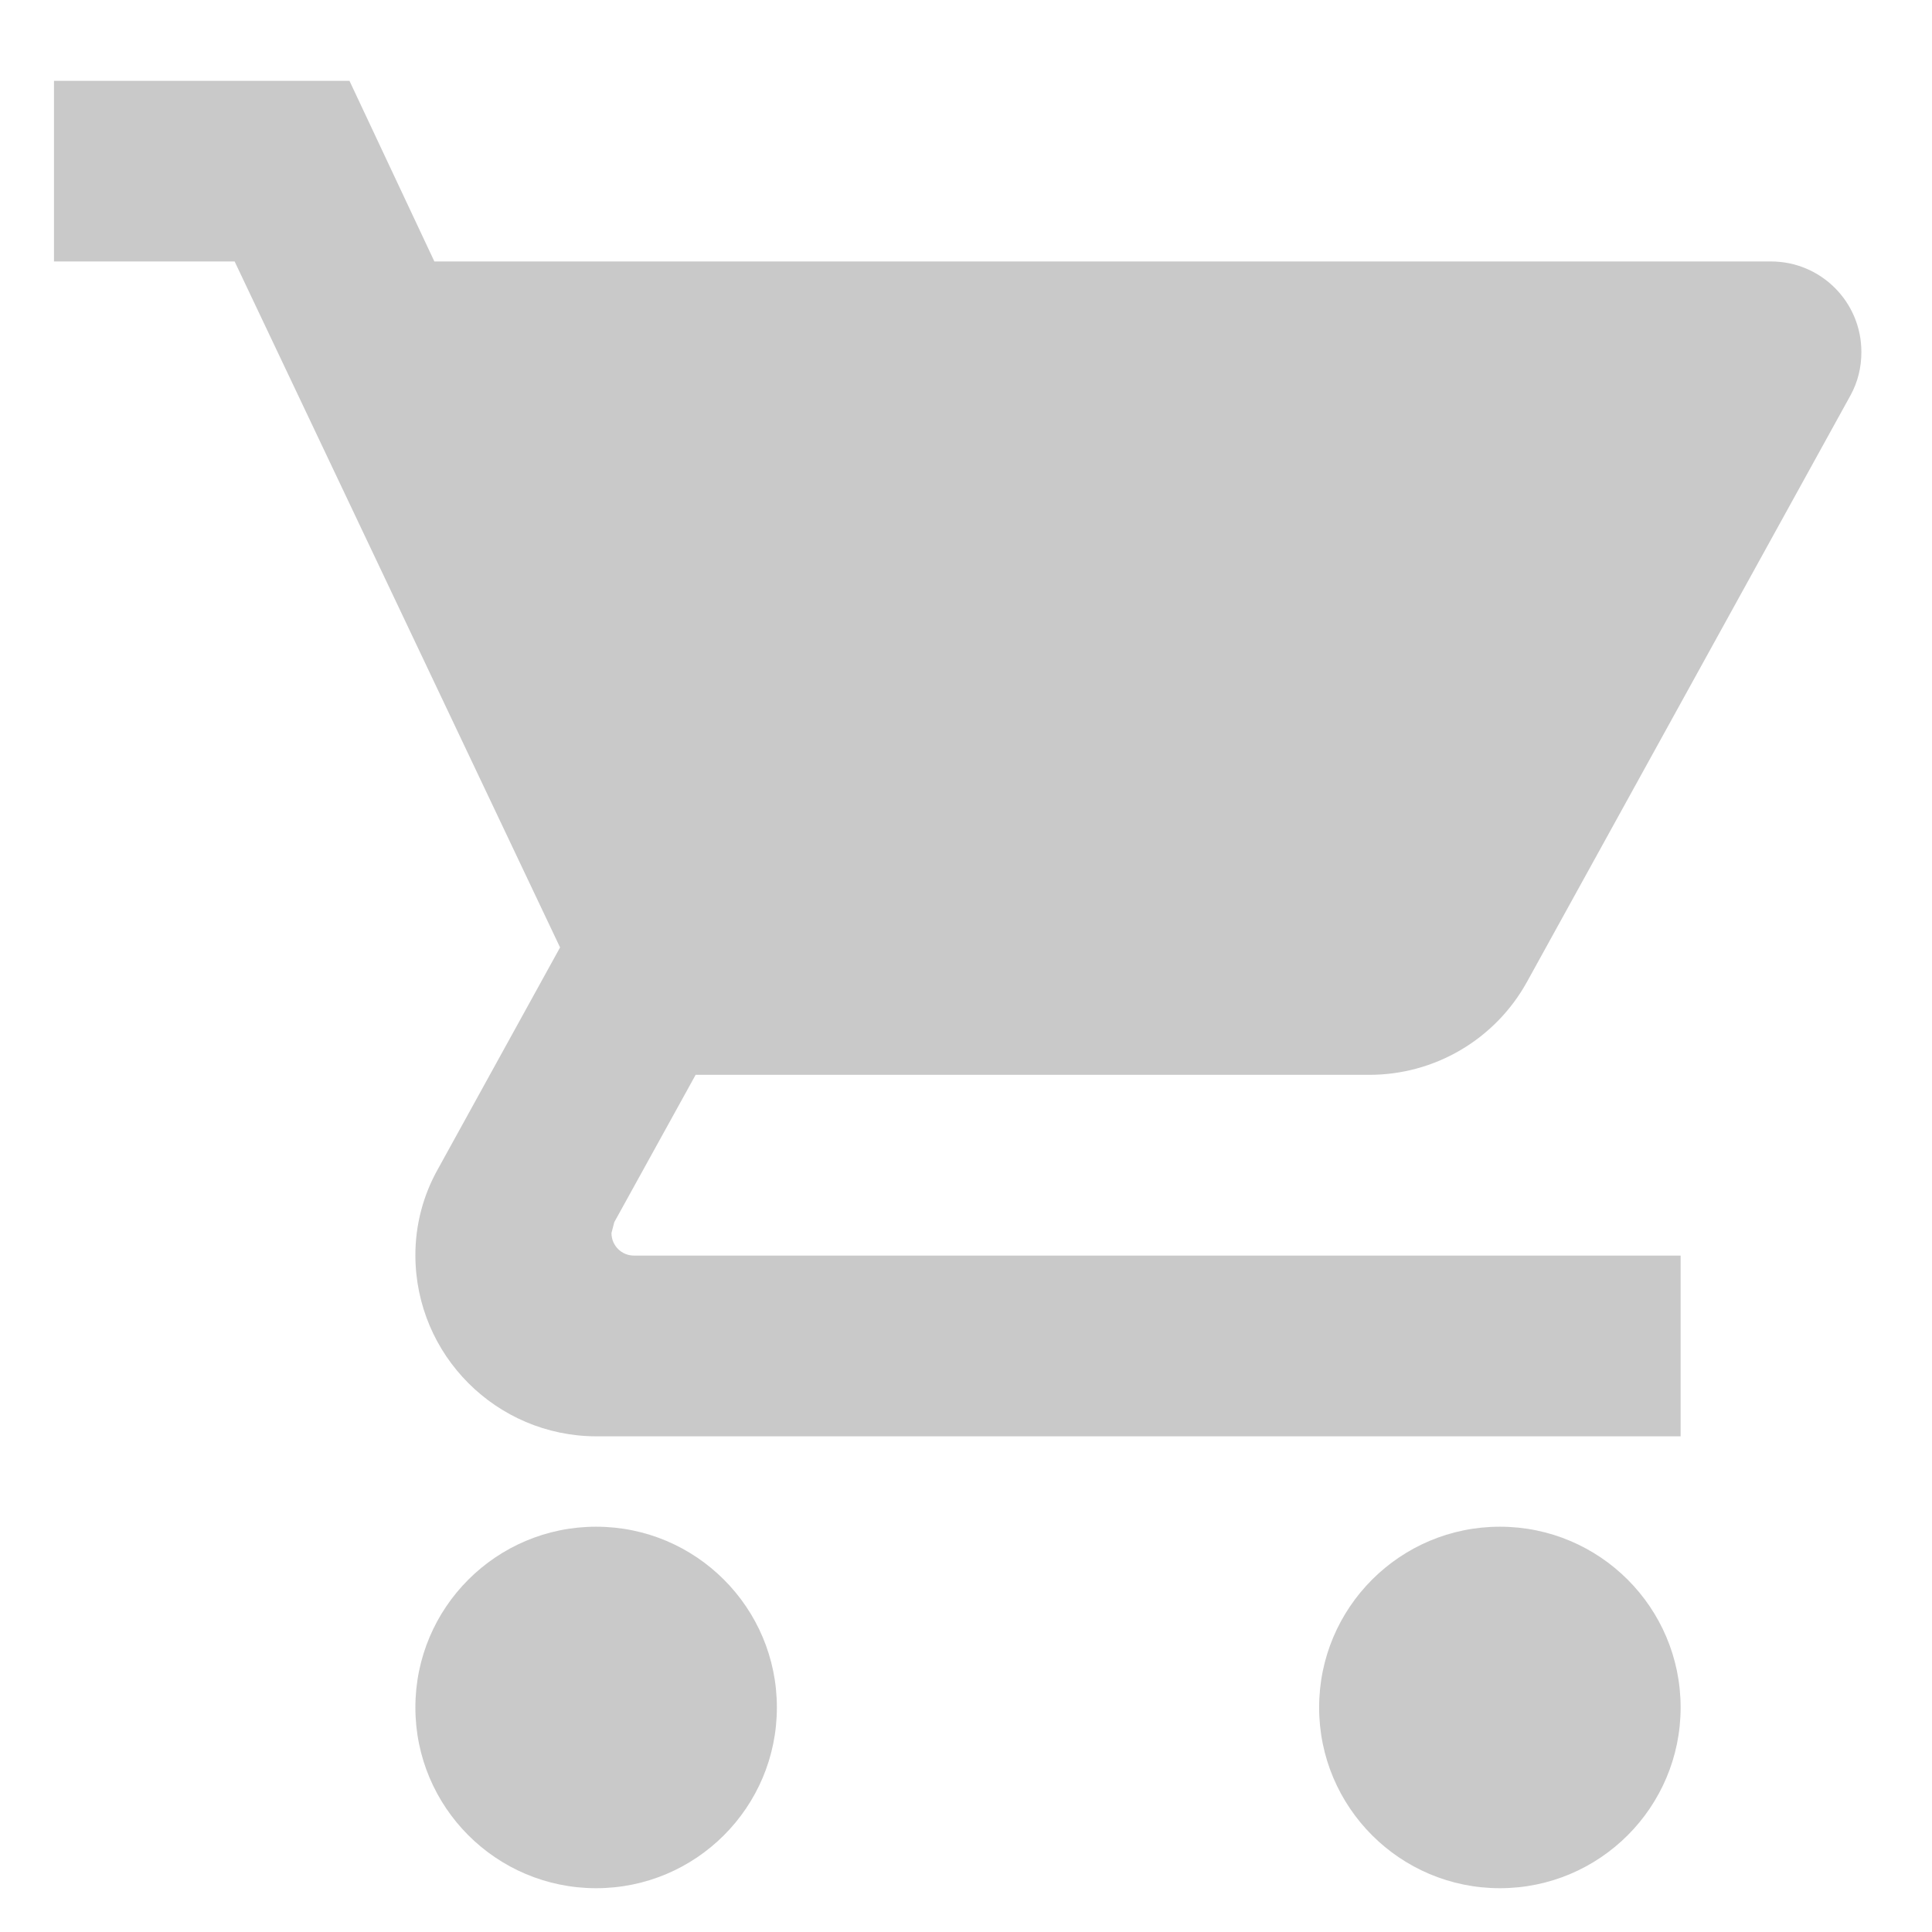
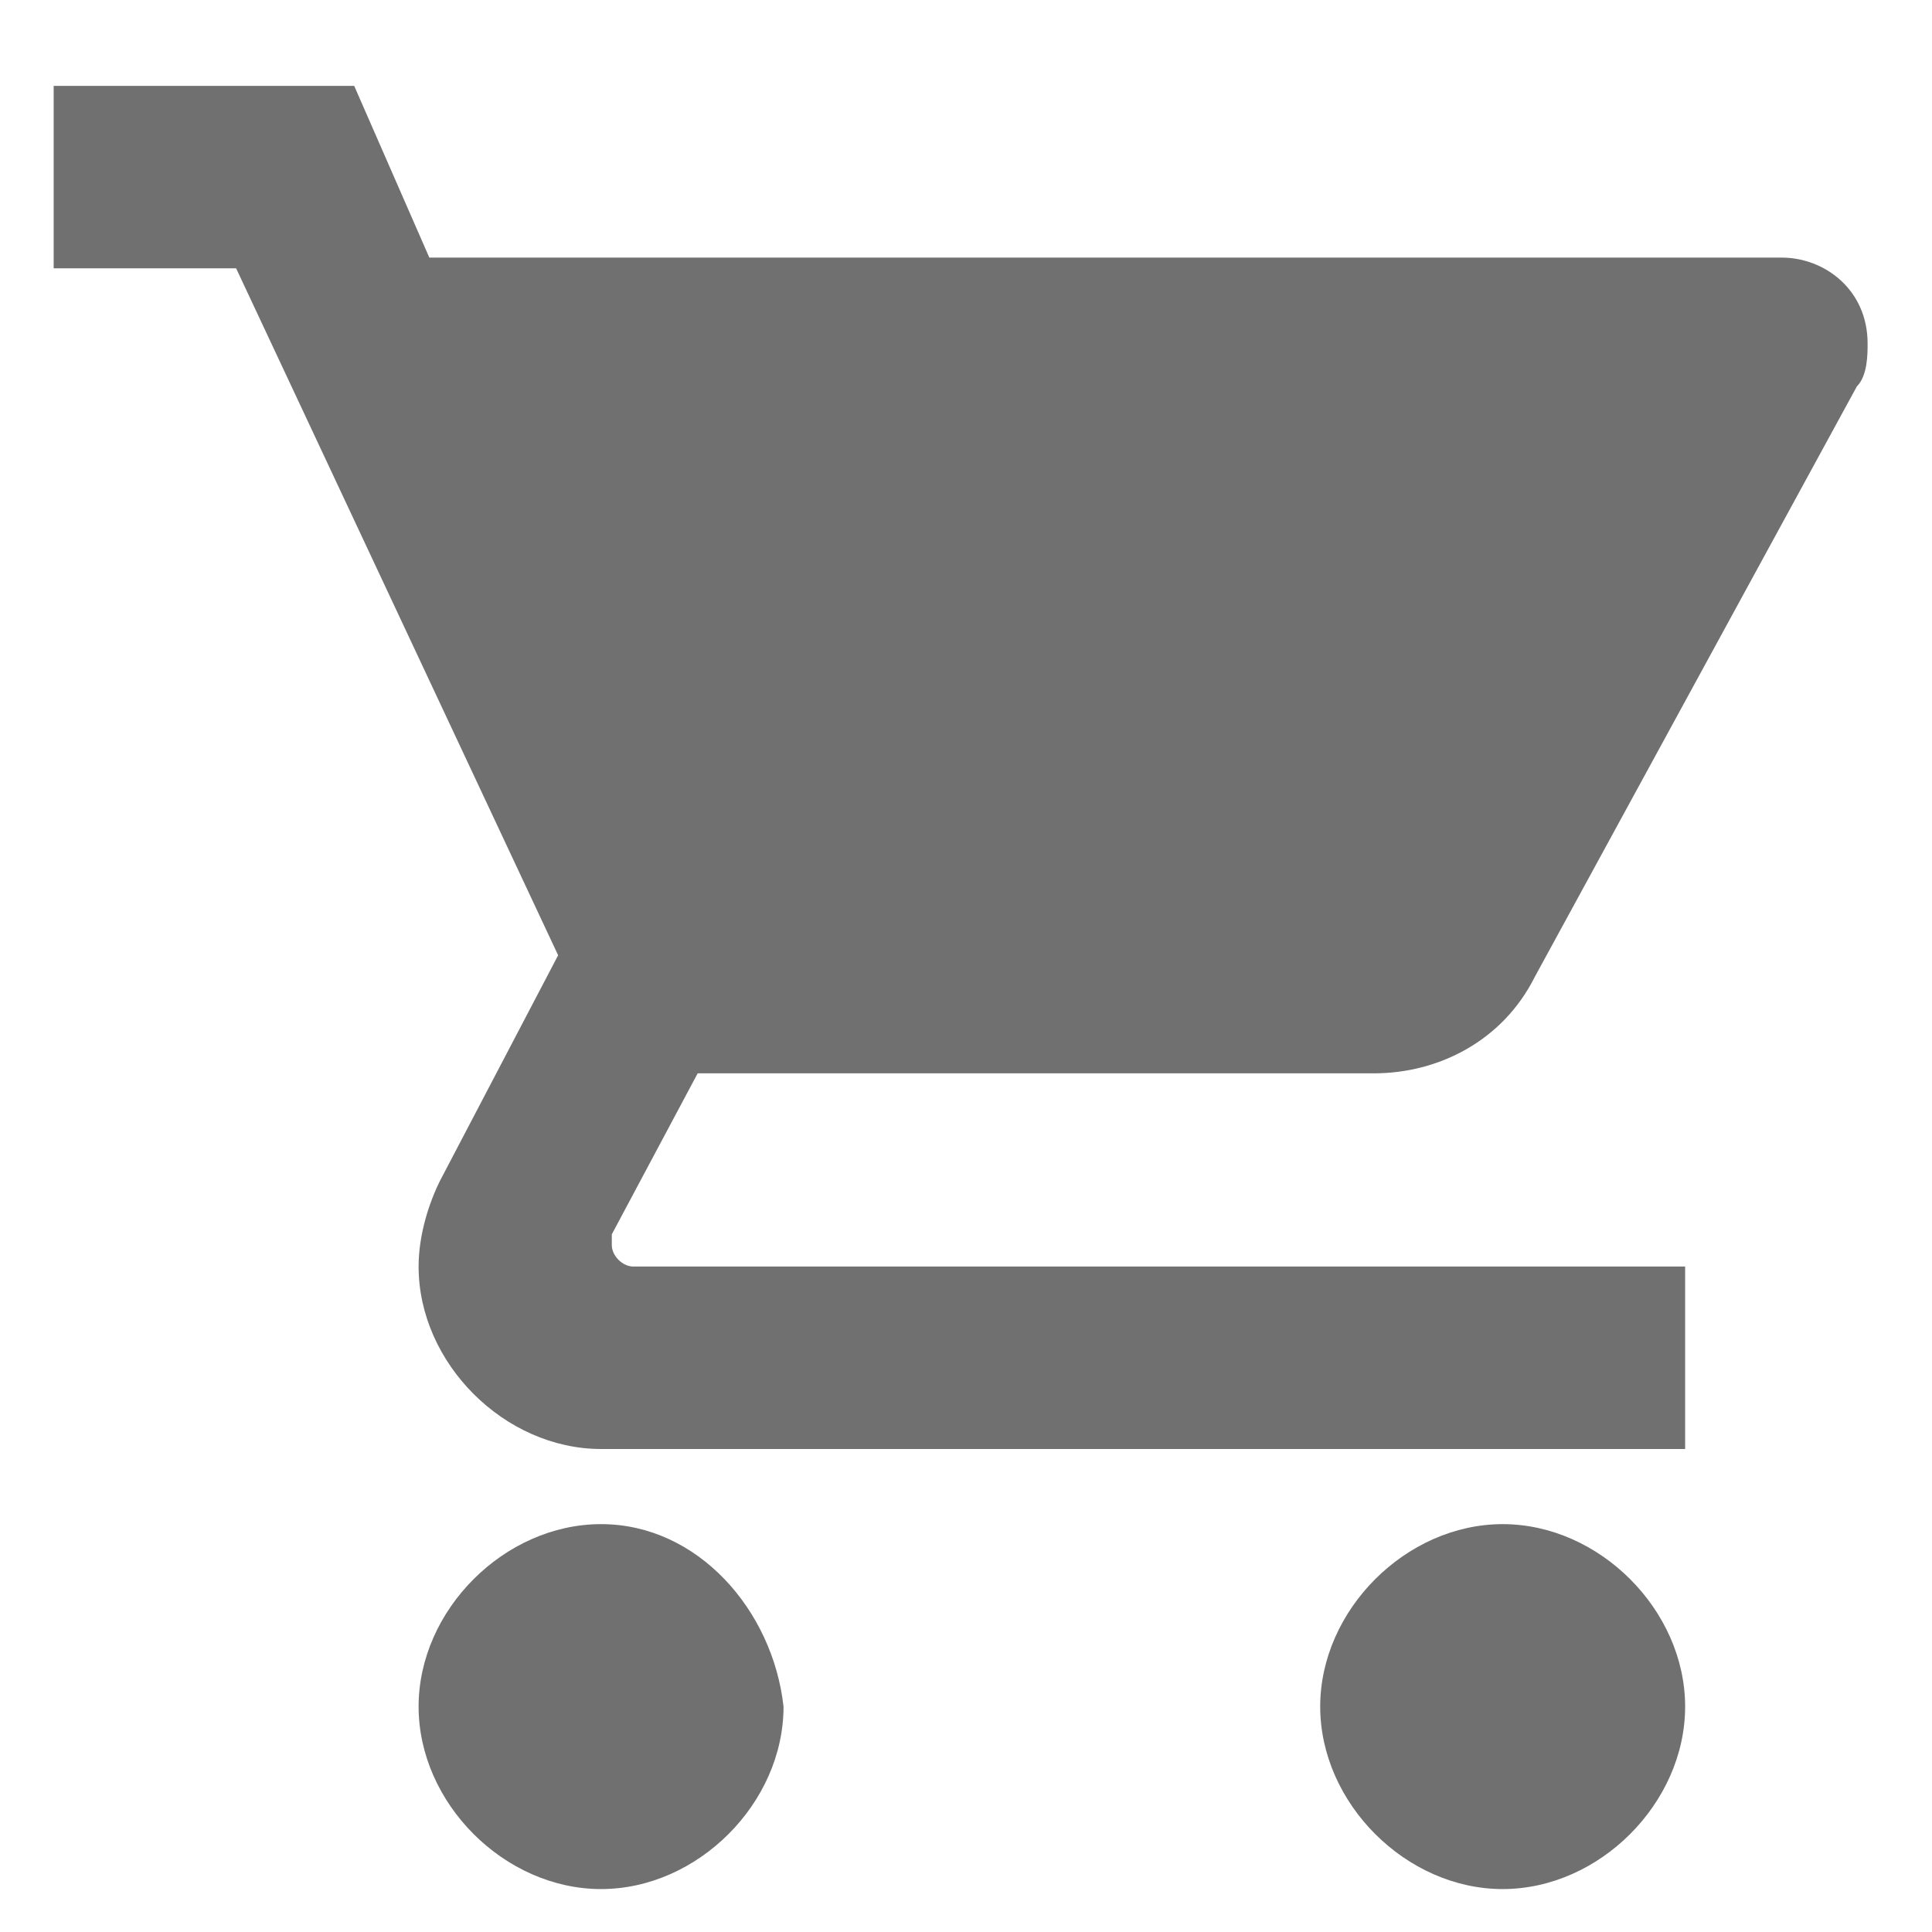
- <svg xmlns="http://www.w3.org/2000/svg" width="18" height="18" viewBox="0 0 18 18" fill="none">
-   <path d="M5.554 14.224C4.624 14.224 3.87 14.978 3.87 15.908C3.87 16.838 4.624 17.592 5.554 17.592C6.484 17.592 7.238 16.838 7.238 15.908C7.238 14.978 6.484 14.224 5.554 14.224ZM0.503 0.753V2.436H2.186L5.218 8.827L4.081 10.89C3.942 11.136 3.869 11.415 3.87 11.698C3.873 12.627 4.625 13.379 5.554 13.382H15.658V11.698H5.908C5.793 11.699 5.699 11.607 5.697 11.492V11.488L5.723 11.387L6.481 10.014H12.753C13.366 10.016 13.931 9.684 14.227 9.147L17.241 3.683C17.309 3.559 17.343 3.42 17.342 3.278C17.342 2.813 16.965 2.436 16.5 2.436H4.047L3.256 0.753H0.503ZM13.974 14.224C13.044 14.224 12.29 14.978 12.29 15.908C12.29 16.838 13.044 17.592 13.974 17.592C14.904 17.592 15.658 16.838 15.658 15.908C15.658 14.978 14.904 14.224 13.974 14.224Z" fill="#C9C9C9" />
+ <svg xmlns="http://www.w3.org/2000/svg" version="1.1" id="Calque_1" x="0px" y="0px" viewBox="0 0 18 18" style="enable-background:new 0 0 18 18;" xml:space="preserve">
+   <style type="text/css">
+ 	.st0{fill:#707070;}
+ </style>
+   <path class="st0" d="M5.6,14.2c-0.9,0-1.7,0.8-1.7,1.7c0,0.9,0.8,1.7,1.7,1.7s1.7-0.8,1.7-1.7C7.2,15,6.5,14.2,5.6,14.2z M0.5,0.8  v1.7h1.7l3,6.4l-1.1,2.1c-0.1,0.2-0.2,0.5-0.2,0.8c0,0.9,0.8,1.7,1.7,1.7h10.1v-1.7H5.9c-0.1,0-0.2-0.1-0.2-0.2v0l0-0.1L6.5,10h6.3  c0.6,0,1.2-0.3,1.5-0.9l3-5.5c0.1-0.1,0.1-0.3,0.1-0.4c0-0.5-0.4-0.8-0.8-0.8H4L3.3,0.8H0.5z M14,14.2c-0.9,0-1.7,0.8-1.7,1.7  c0,0.9,0.8,1.7,1.7,1.7s1.7-0.8,1.7-1.7C15.7,15,14.9,14.2,14,14.2z" />
</svg>
